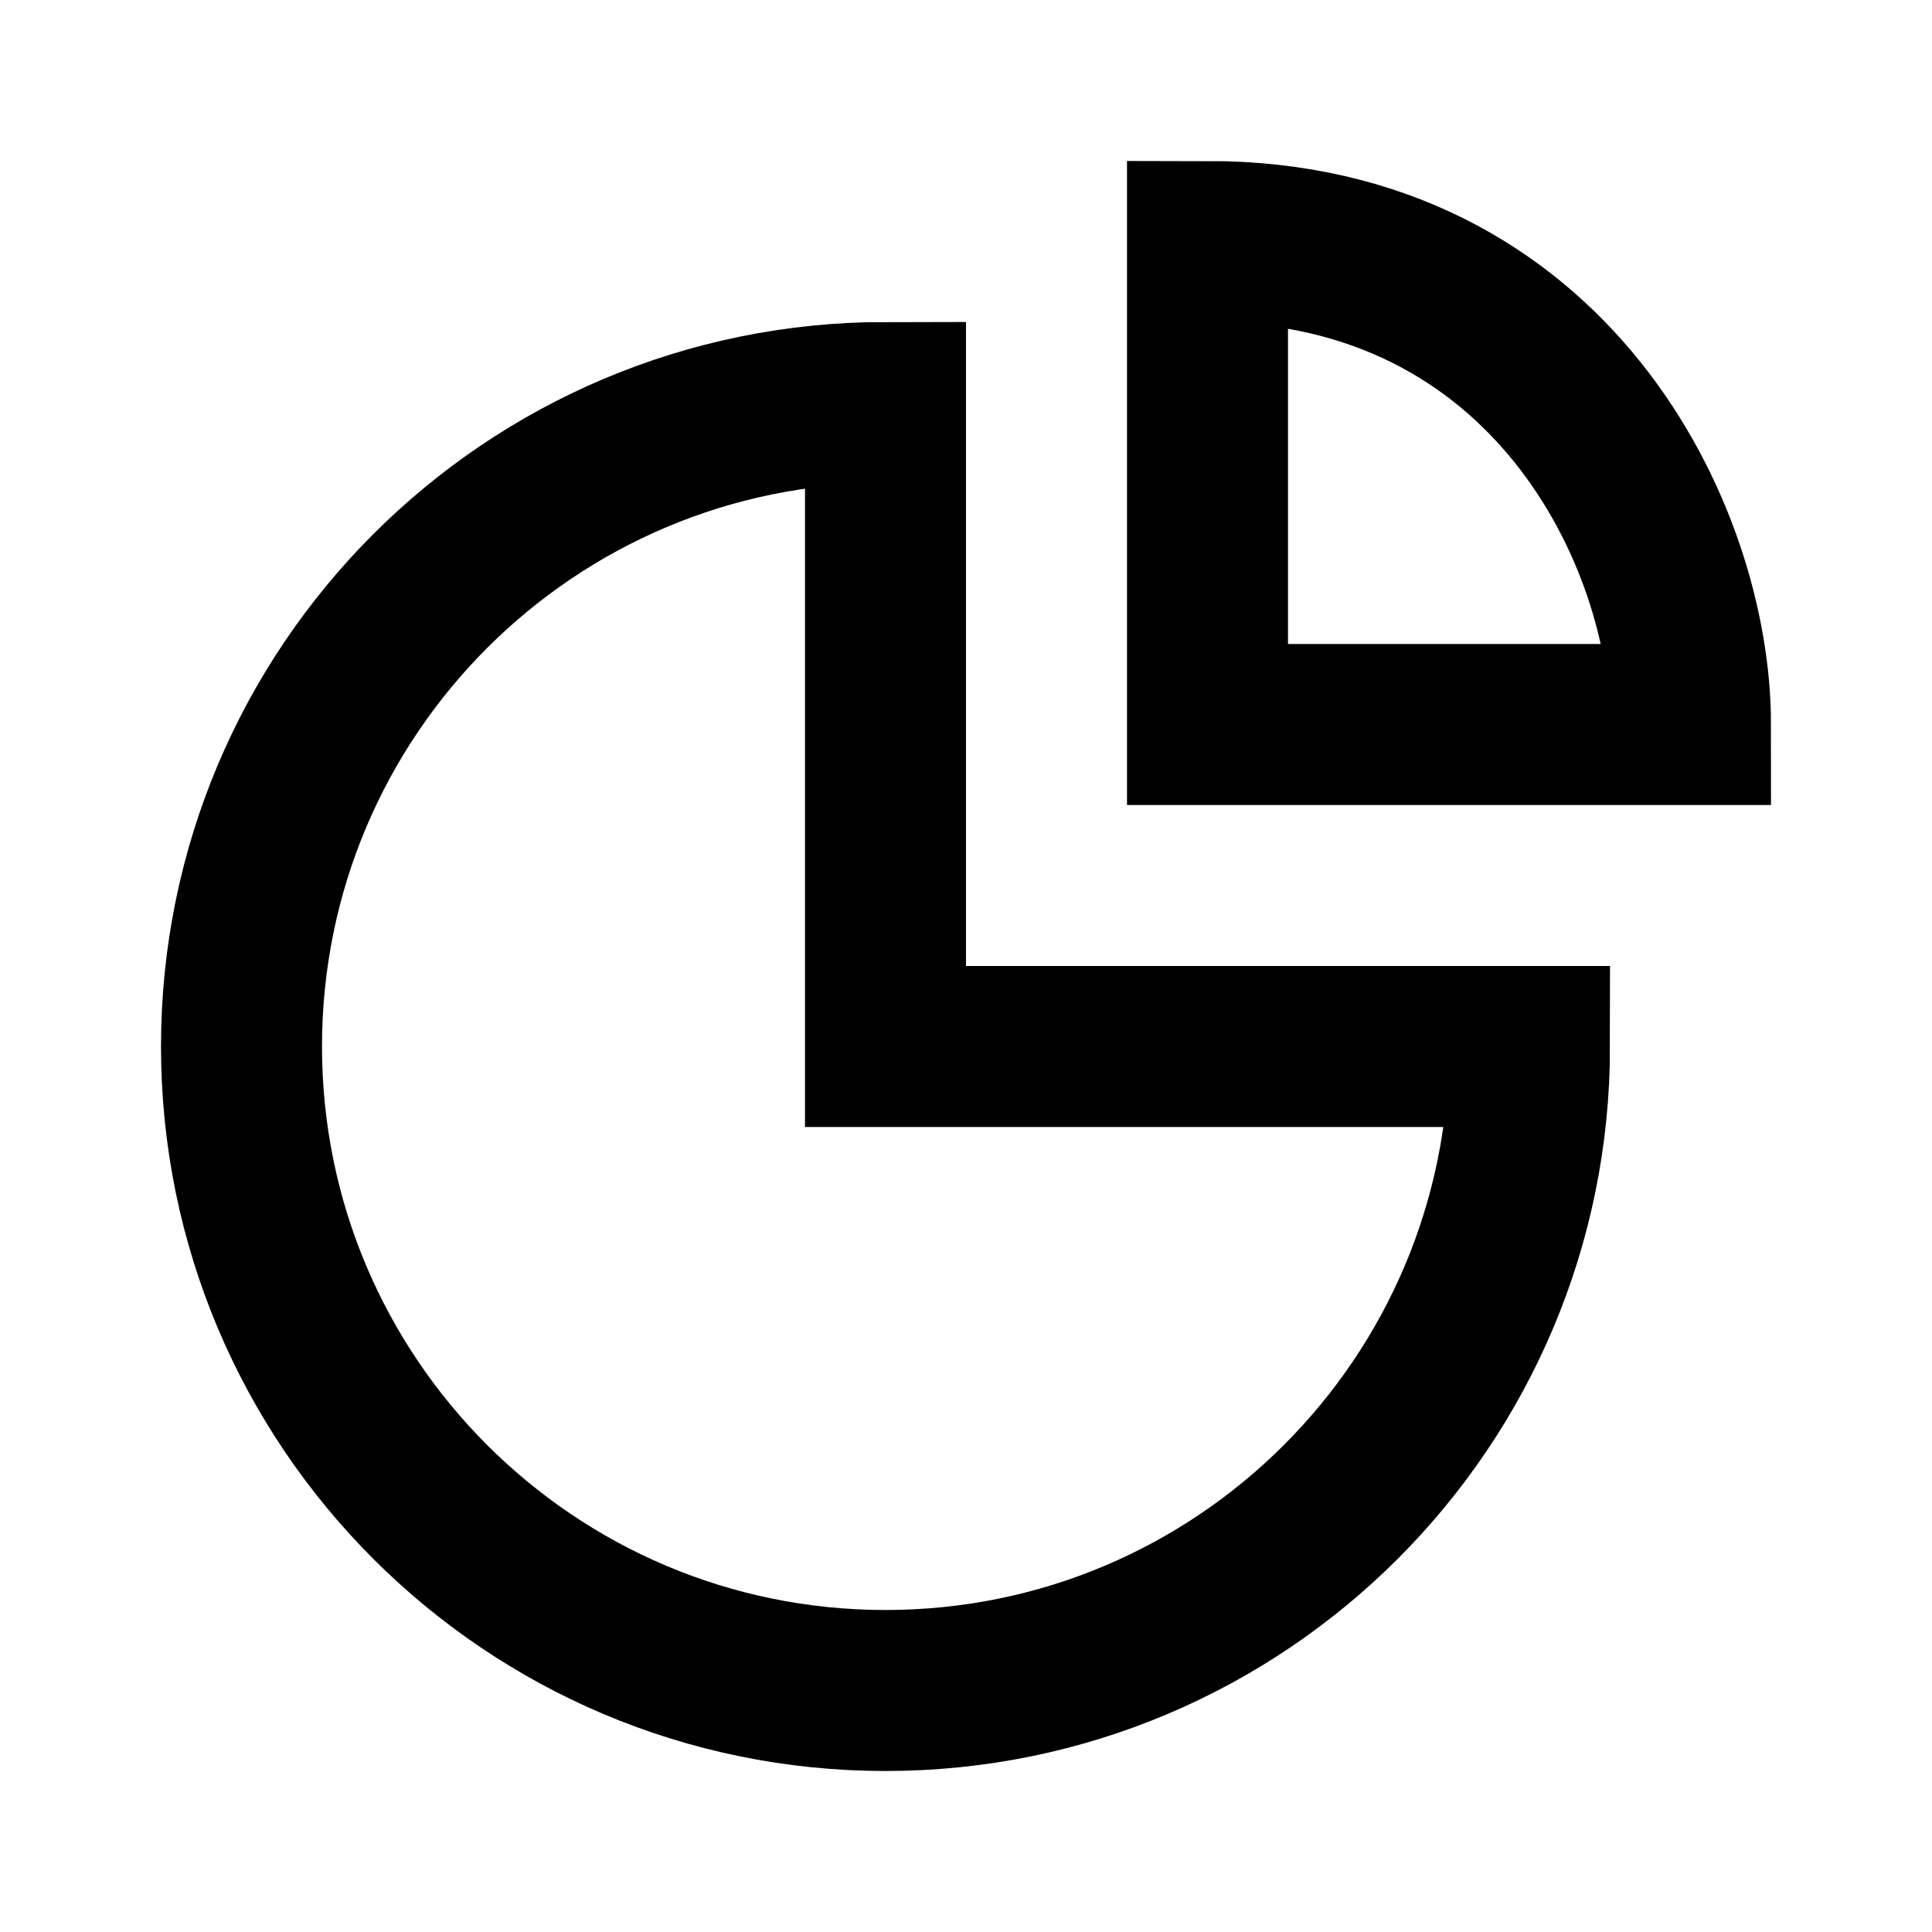
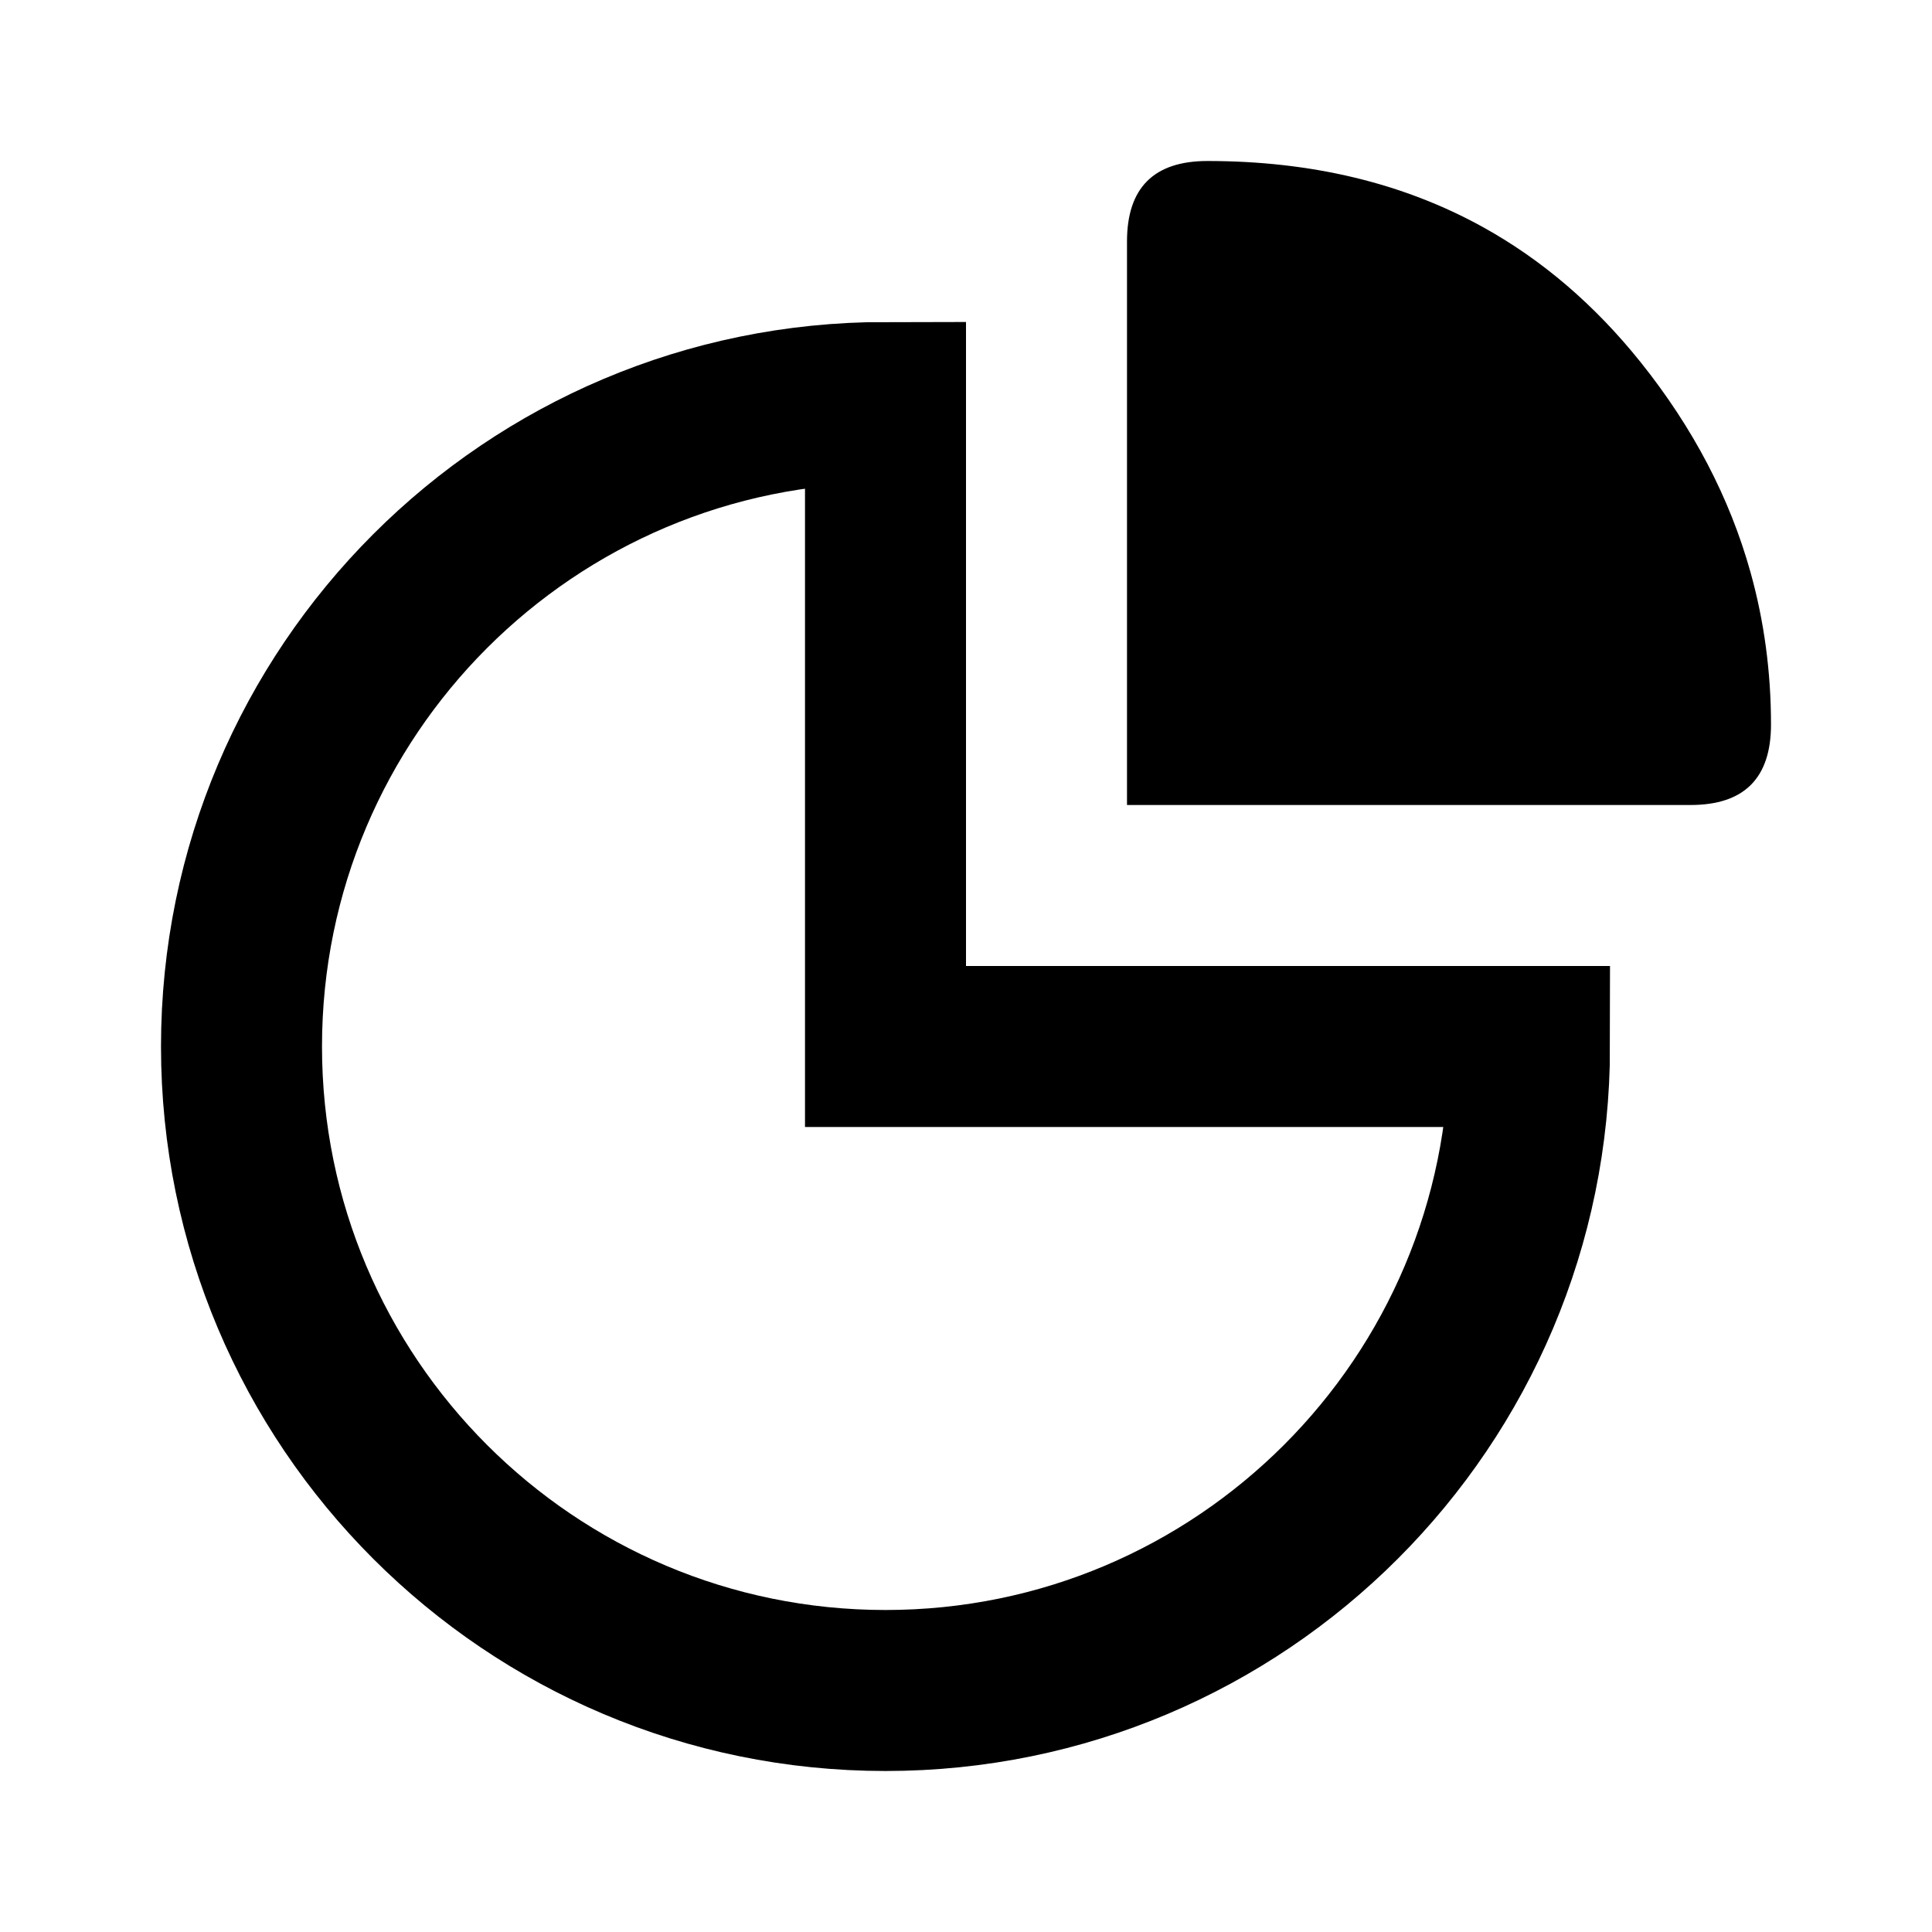
<svg xmlns="http://www.w3.org/2000/svg" viewBox="0 0 24 24" fill="none">
  <path id="椭圆 18" d="M11 21C6.582 21 3 17.418 3 13C3 8.582 6.582 5 11 5L11 13L19 13C19 17.418 15.418 21 11 21Z" stroke="currentColor" stroke-width="2" />
-   <path id="矢量 80" d="M15 9L21 9C21 6.667 19.267 3 15 3L15 9Z" stroke="currentColor" stroke-width="2" />
+   <path id="矢量 80(边框)" d="M14 3L14 10L21 10C21.333 10 21.583 9.917 21.75 9.75C21.917 9.583 22 9.333 22 9C22 8.347 21.915 7.717 21.746 7.111C21.488 6.185 21.033 5.315 20.381 4.5C19.81 3.787 19.155 3.226 18.416 2.818C17.428 2.273 16.289 2 15 2C14.667 2 14.417 2.083 14.25 2.25C14.083 2.417 14 2.667 14 3Z" fill="currentColor" fill-rule="evenodd" />
</svg>
